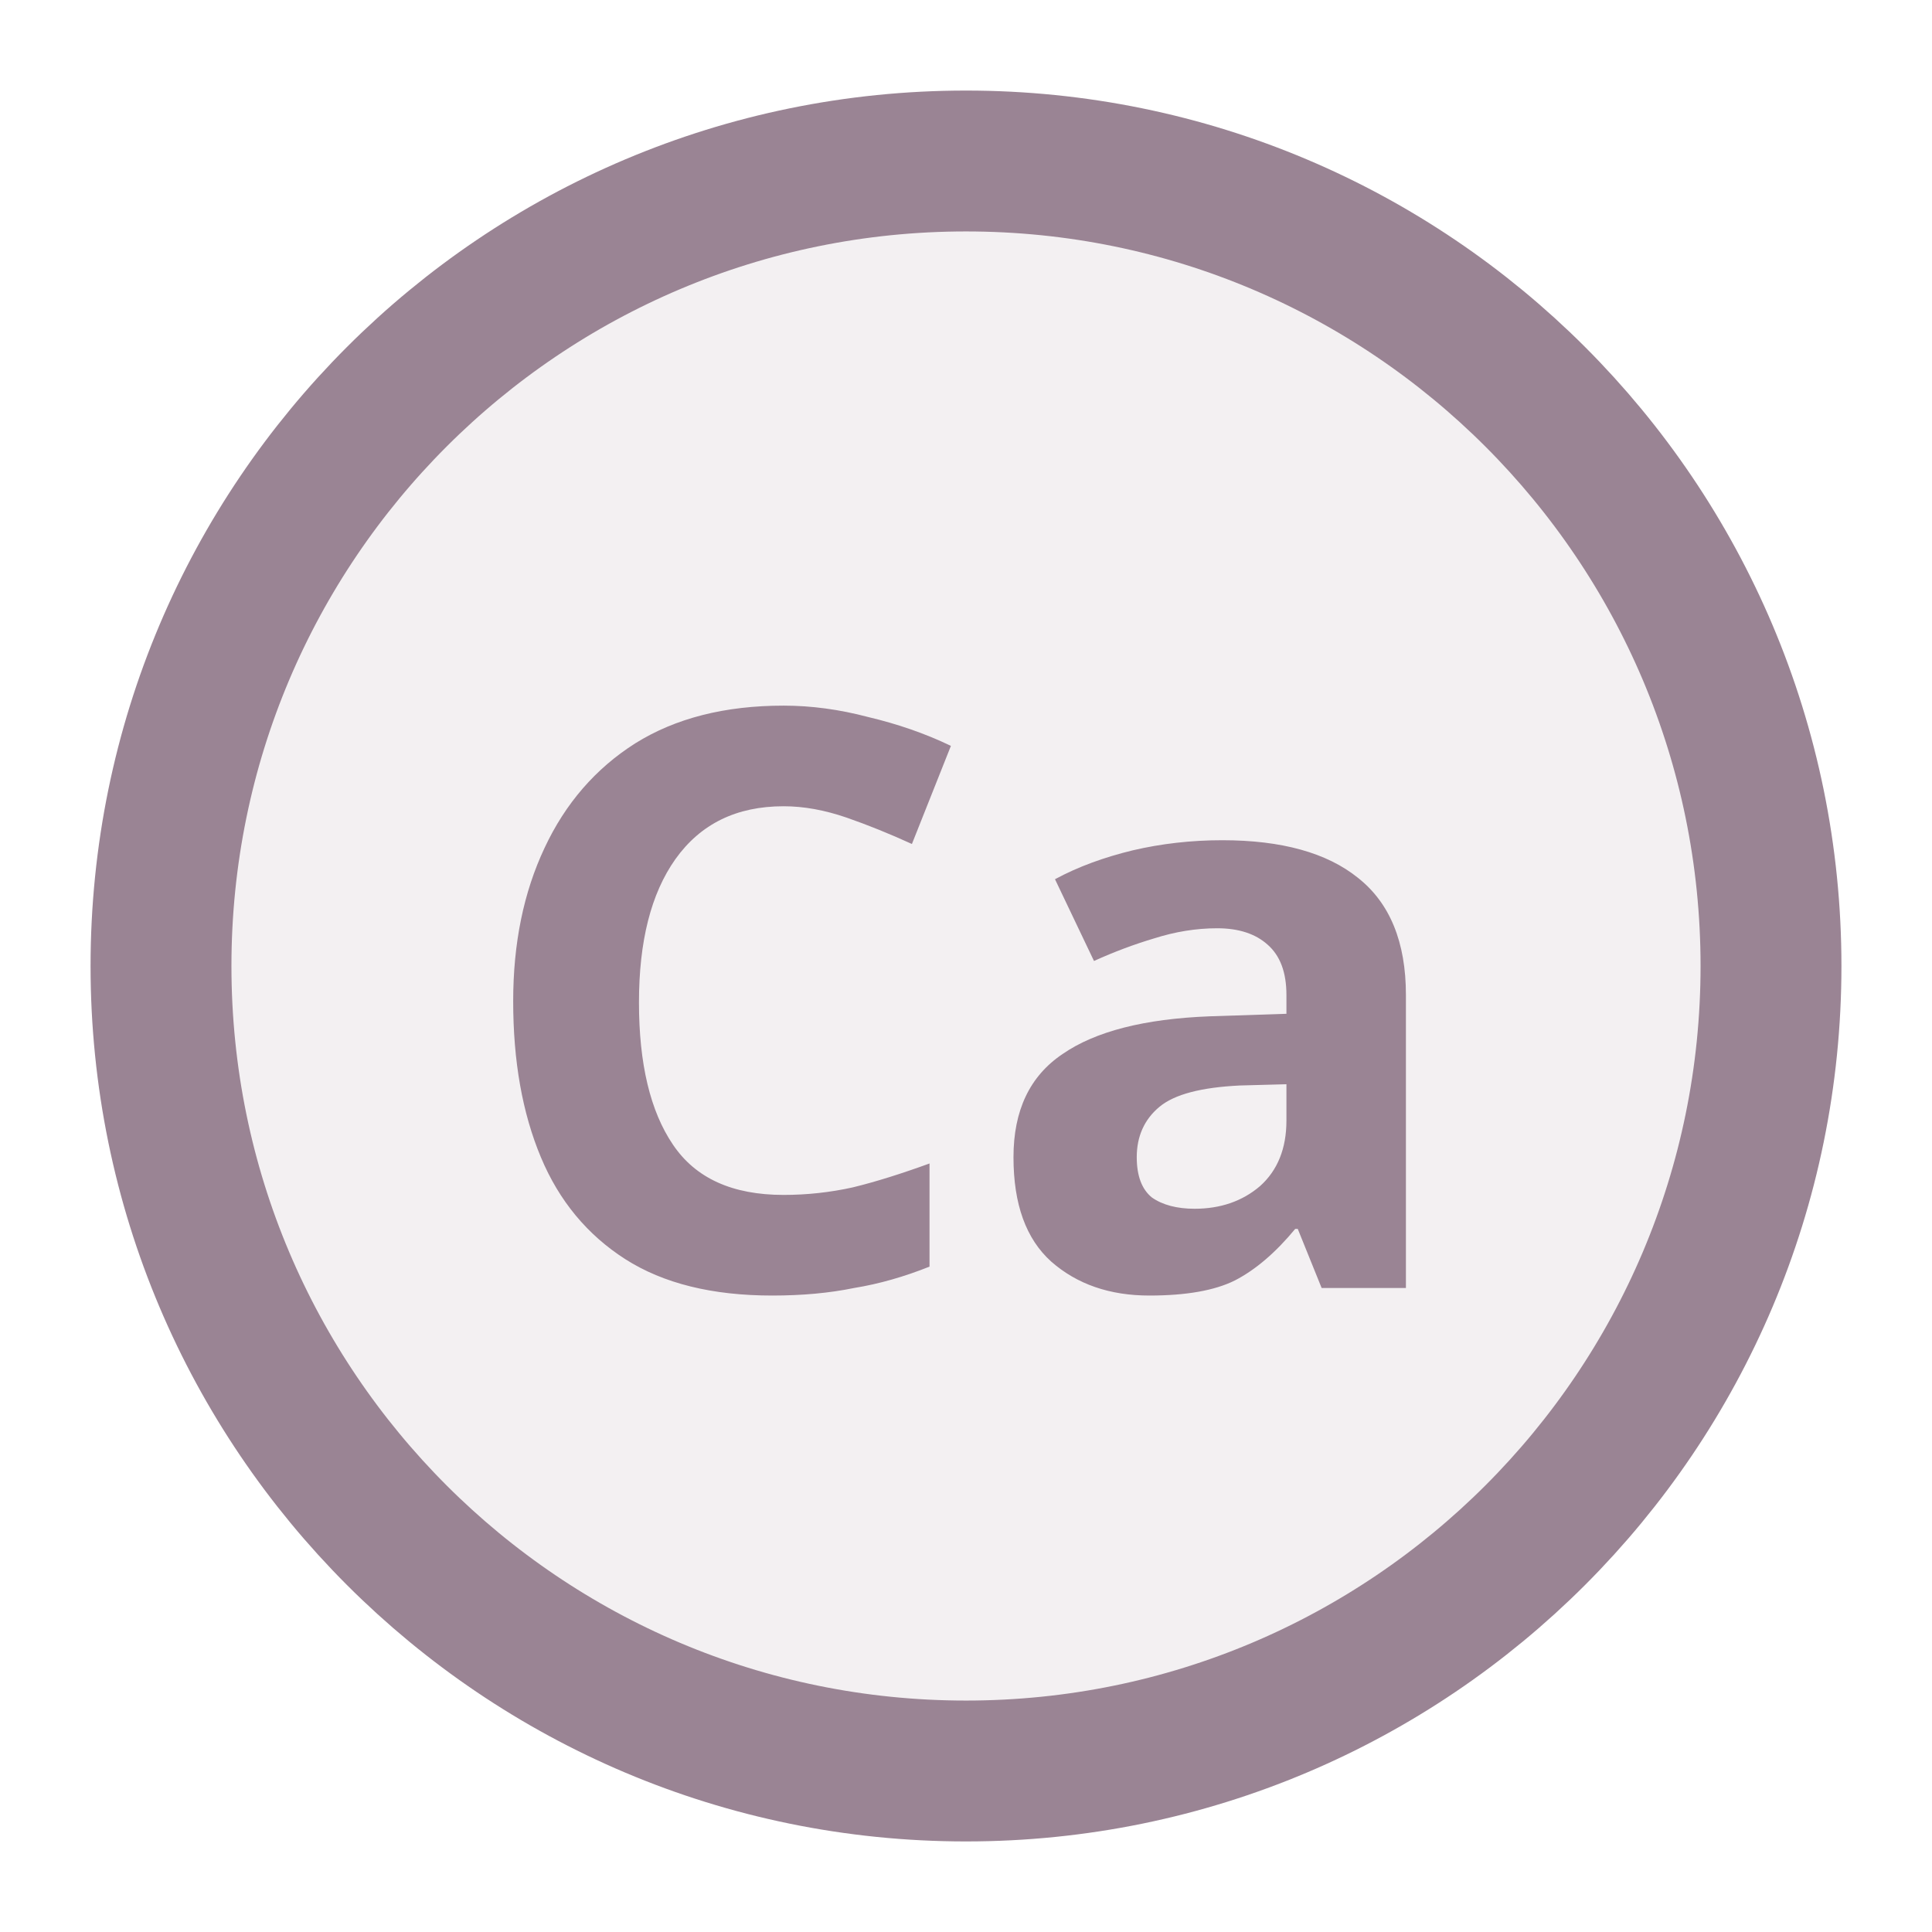
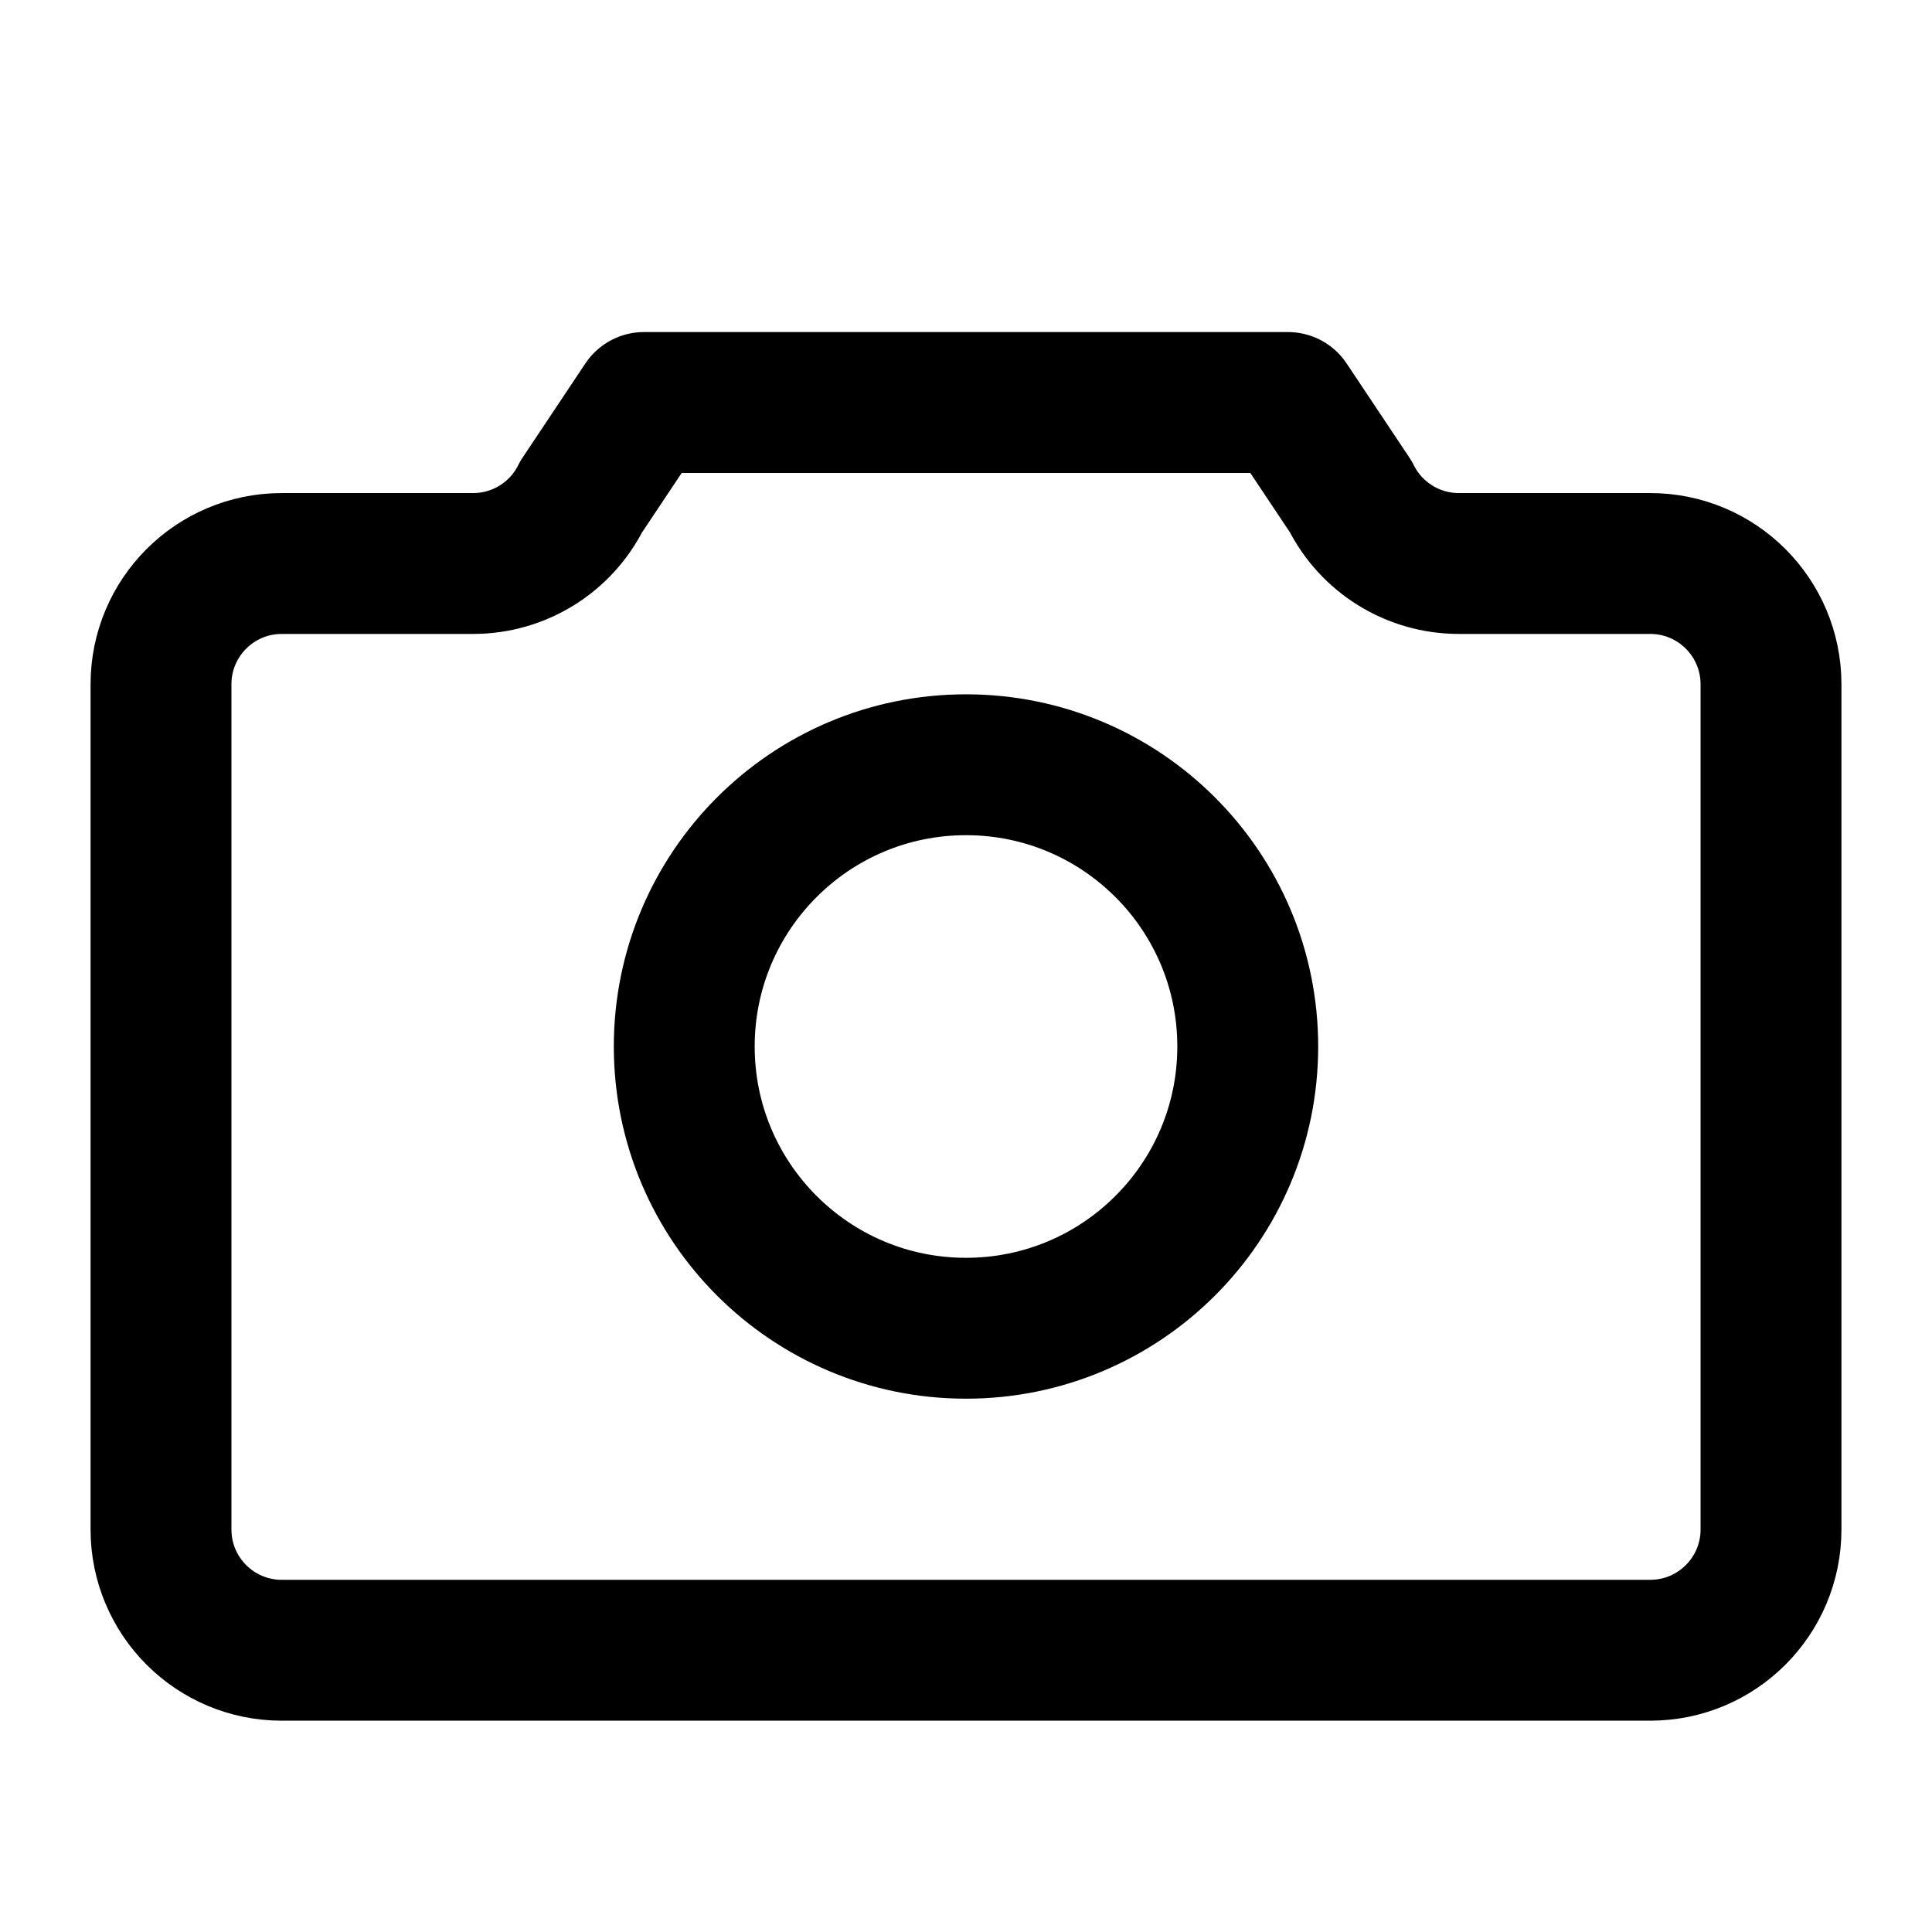
- <svg xmlns="http://www.w3.org/2000/svg" width="24" height="24" viewBox="0 0 24 24" fill="none" stroke="#9a8494" stroke-width="1.75" stroke-linecap="round" stroke-linejoin="round">
-   <circle cx="12" cy="12" r="10" fill="#9a8494" fill-opacity="0.12" stroke="#9a8494" />
-   <text x="12" y="16" text-anchor="middle" font-family="sans-serif" font-size="10" font-weight="600" fill="#9a8494" stroke="none">Ca</text>
+ <svg xmlns="http://www.w3.org/2000/svg" viewBox="0 0 24 24" fill="none" stroke="currentColor" stroke-width="1.75" stroke-linecap="round" stroke-linejoin="round">
+   <path d="M2 8.5a1.5 1.5 0 011.5-1.5h2.38a1.5 1.5 0 001.34-.83L8 5h8l.78 1.17a1.5 1.5 0 001.34.83h2.38a1.5 1.5 0 011.5 1.5V19a1.5 1.5 0 01-1.5 1.5h-17A1.5 1.5 0 012 19V8.5z" />
+   <circle cx="12" cy="13" r="3.5" />
</svg>
